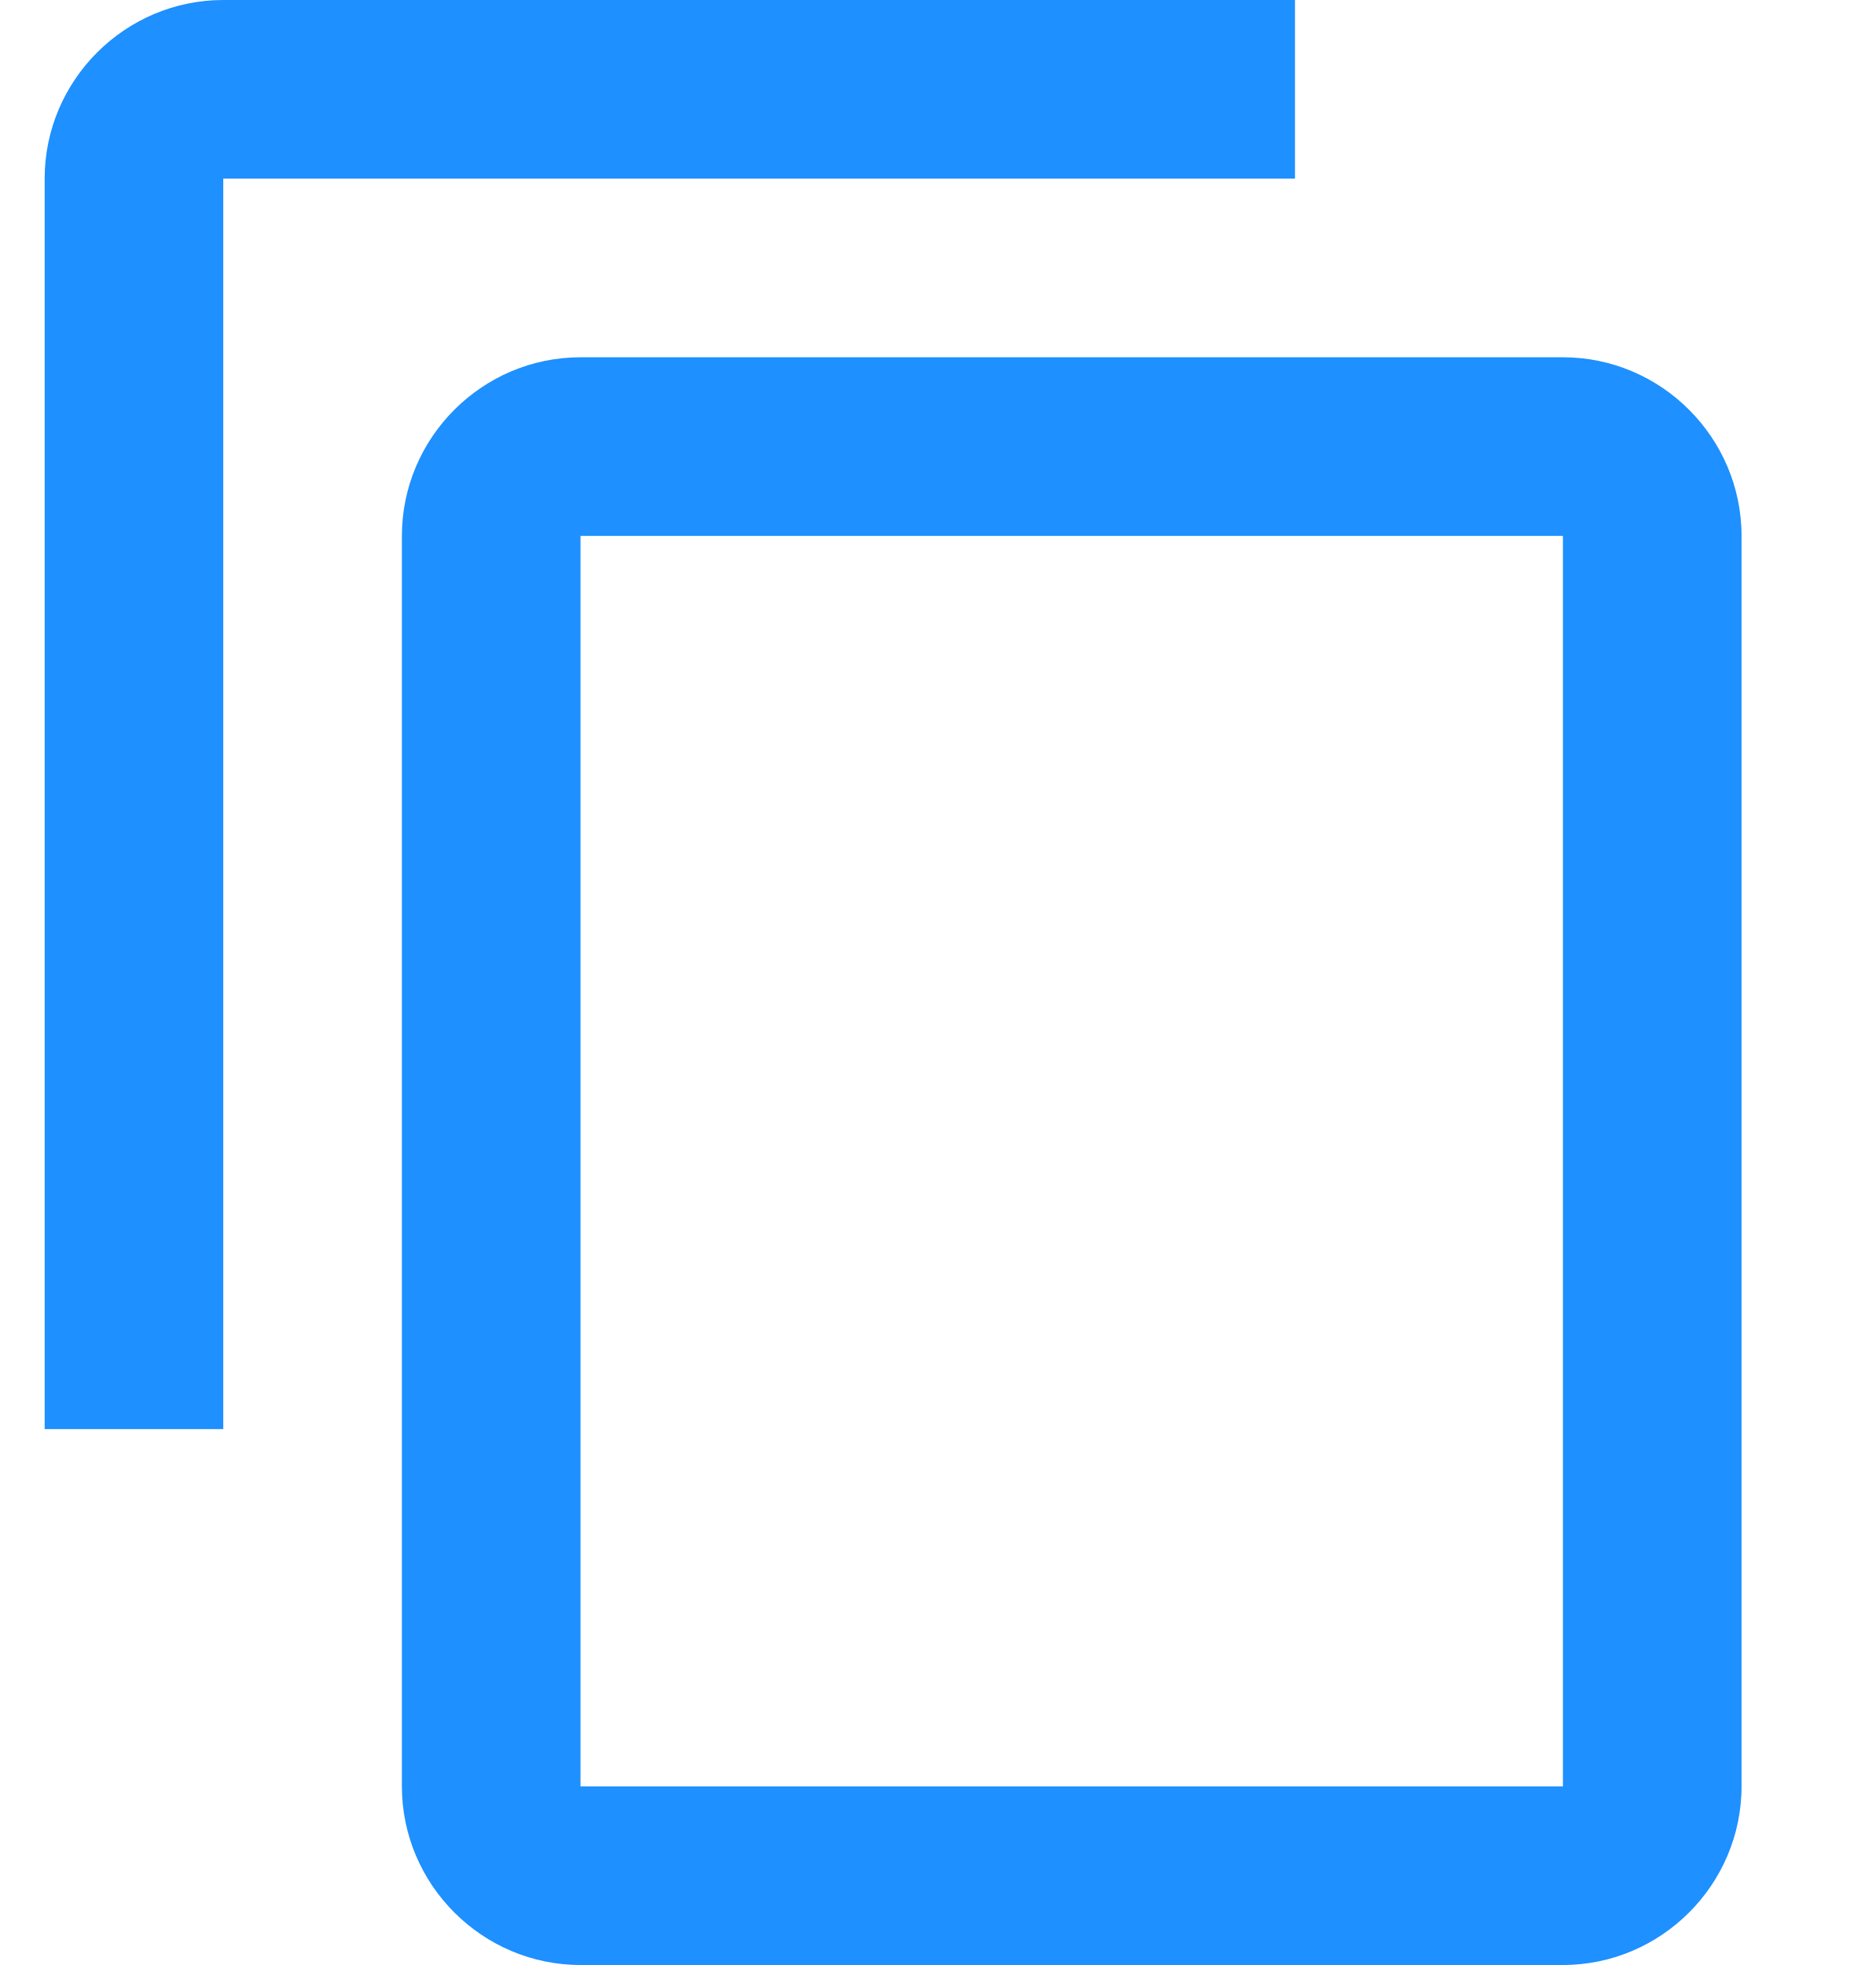
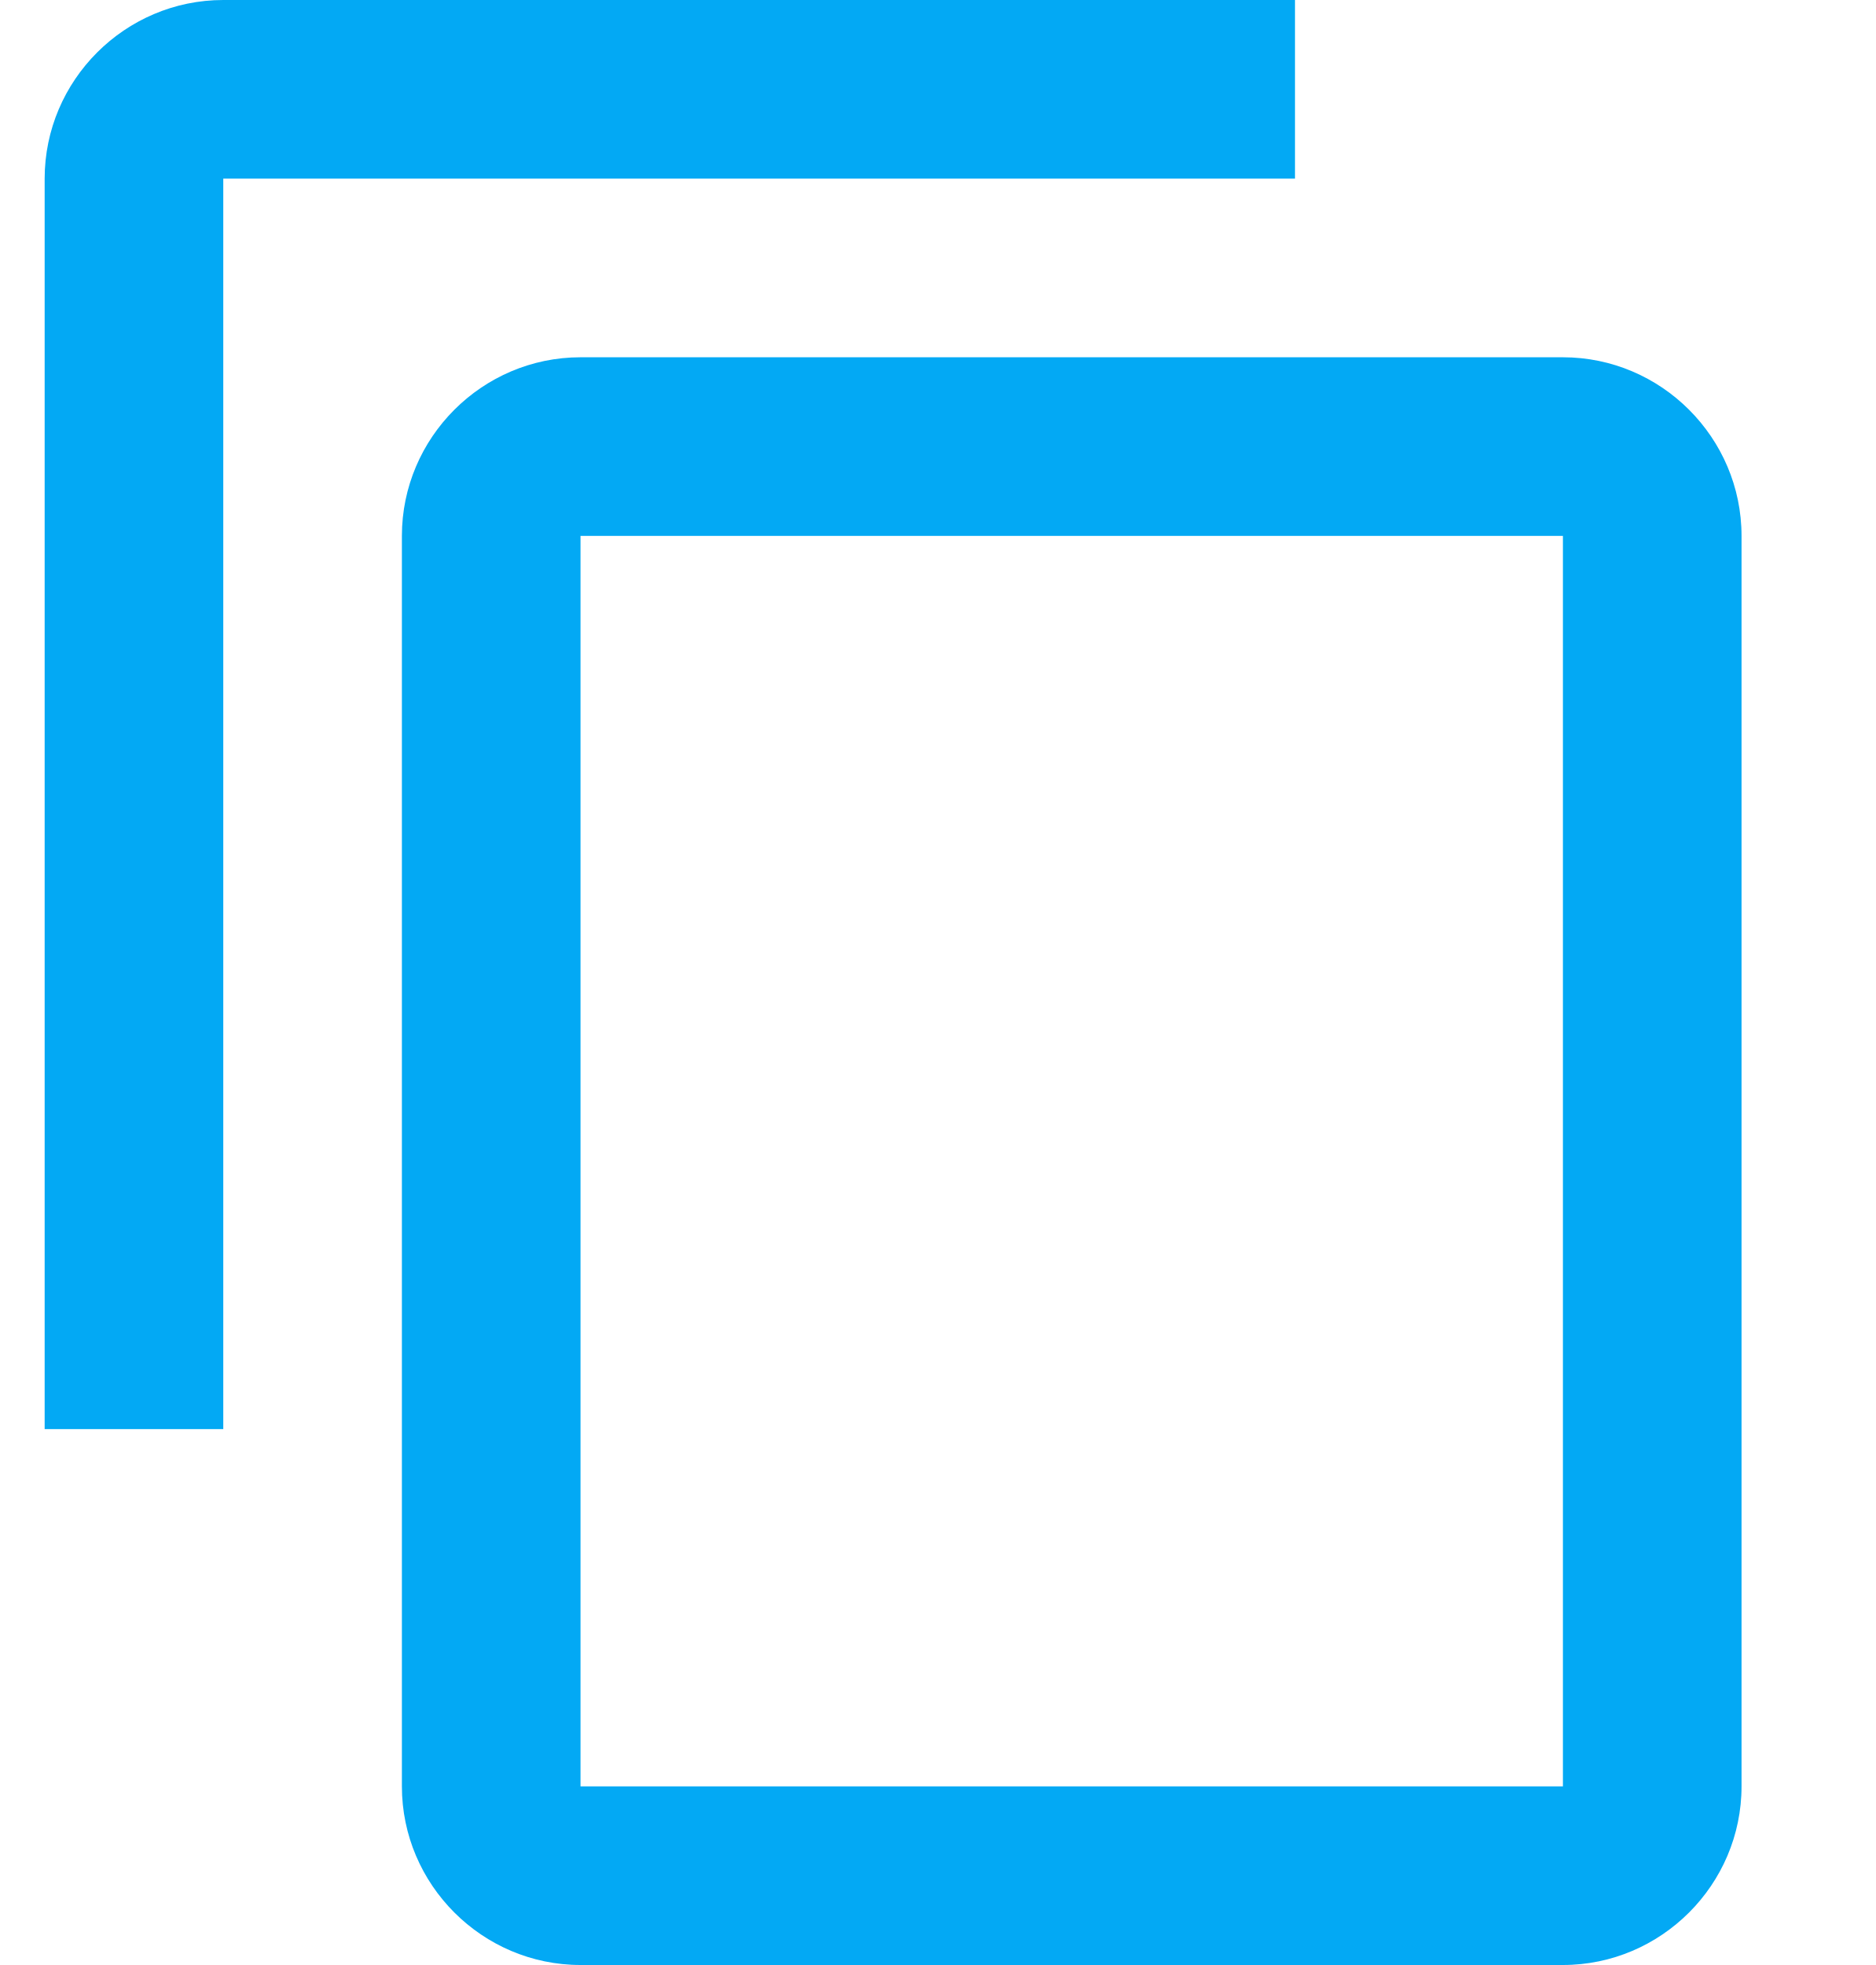
<svg xmlns="http://www.w3.org/2000/svg" height="22px" version="1.1" viewBox="0 0 21 22" width="21px">
-   <defs />
-   <g fill="dodgerblue" fill-rule="evenodd" id="Page-1" stroke="none" stroke-width="1">
-     <g fill="dodgerblue" id="Core" transform="translate(-86, -127)">
+   <defs fill="#03a9f4" />
+   <g fill="none" fill-rule="evenodd" id="Page-1" stroke="none" stroke-width="1">
+     <g fill="#03a9f4" id="Core" transform="translate(-86, -127)">
      <g id="content-copy" transform="translate(86.5, 127)">
-         <path d="M14,0 L2,0 C0.9,0 0,0.9 0,2 L0,16 L2,16 L2,2 L14,2 L14,0 L14,0 Z M17,4 L6,4 C4.9,4 4,4.9 4,6 L4,20 C4,21.1 4.9,22 6,22 L17,22 C18.1,22 19,21.1 19,20 L19,6 C19,4.9 18.1,4 17,4 L17,4 Z M17,20 L6,20 L6,6 L17,6 L17,20 L17,20 Z" id="Shape" />
+         <path d="M14,0 L2,0 C0.9,0 0,0.9 0,2 L0,16 L2,16 L2,2 L14,2 L14,0 L14,0 Z M17,4 L6,4 C4.9,4 4,4.9 4,6 L4,20 C4,21.1 4.9,22 6,22 L17,22 C18.1,22 19,21.1 19,20 L19,6 C19,4.9 18.1,4 17,4 L17,4 Z M17,20 L6,20 L6,6 L17,6 L17,20 L17,20 Z" id="Shape" fill="#03a9f4" />
      </g>
    </g>
  </g>
</svg>
